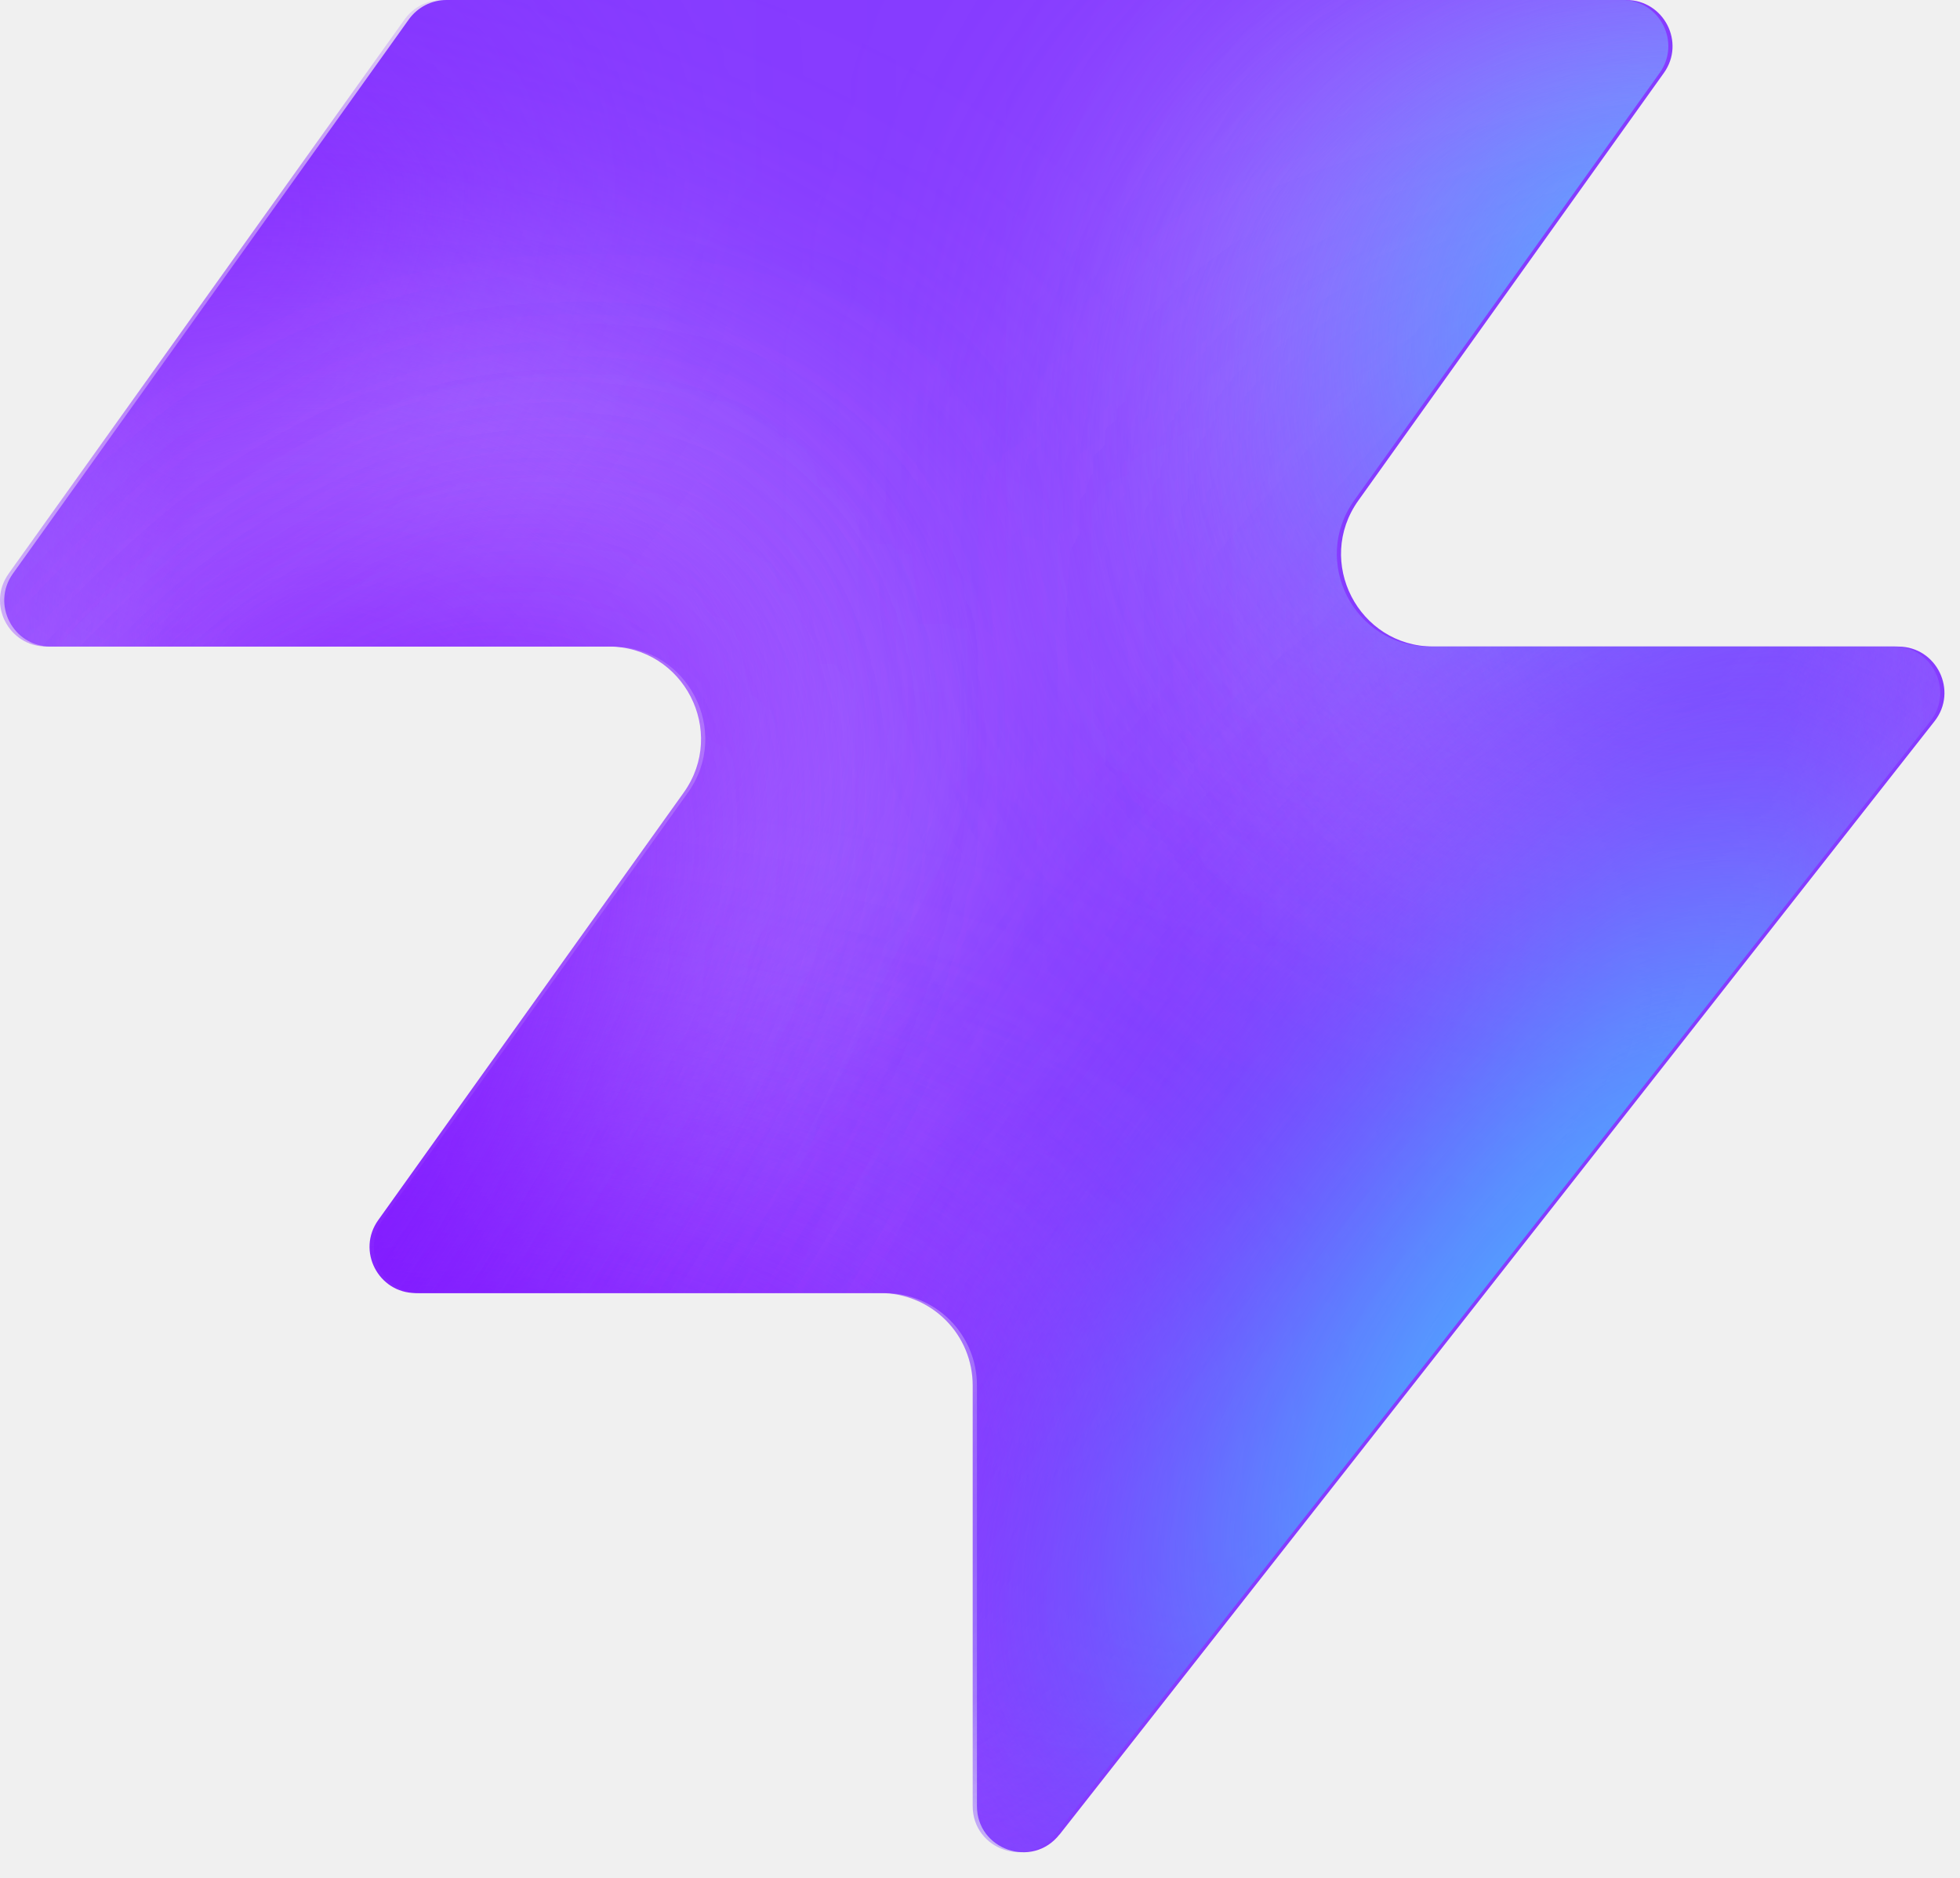
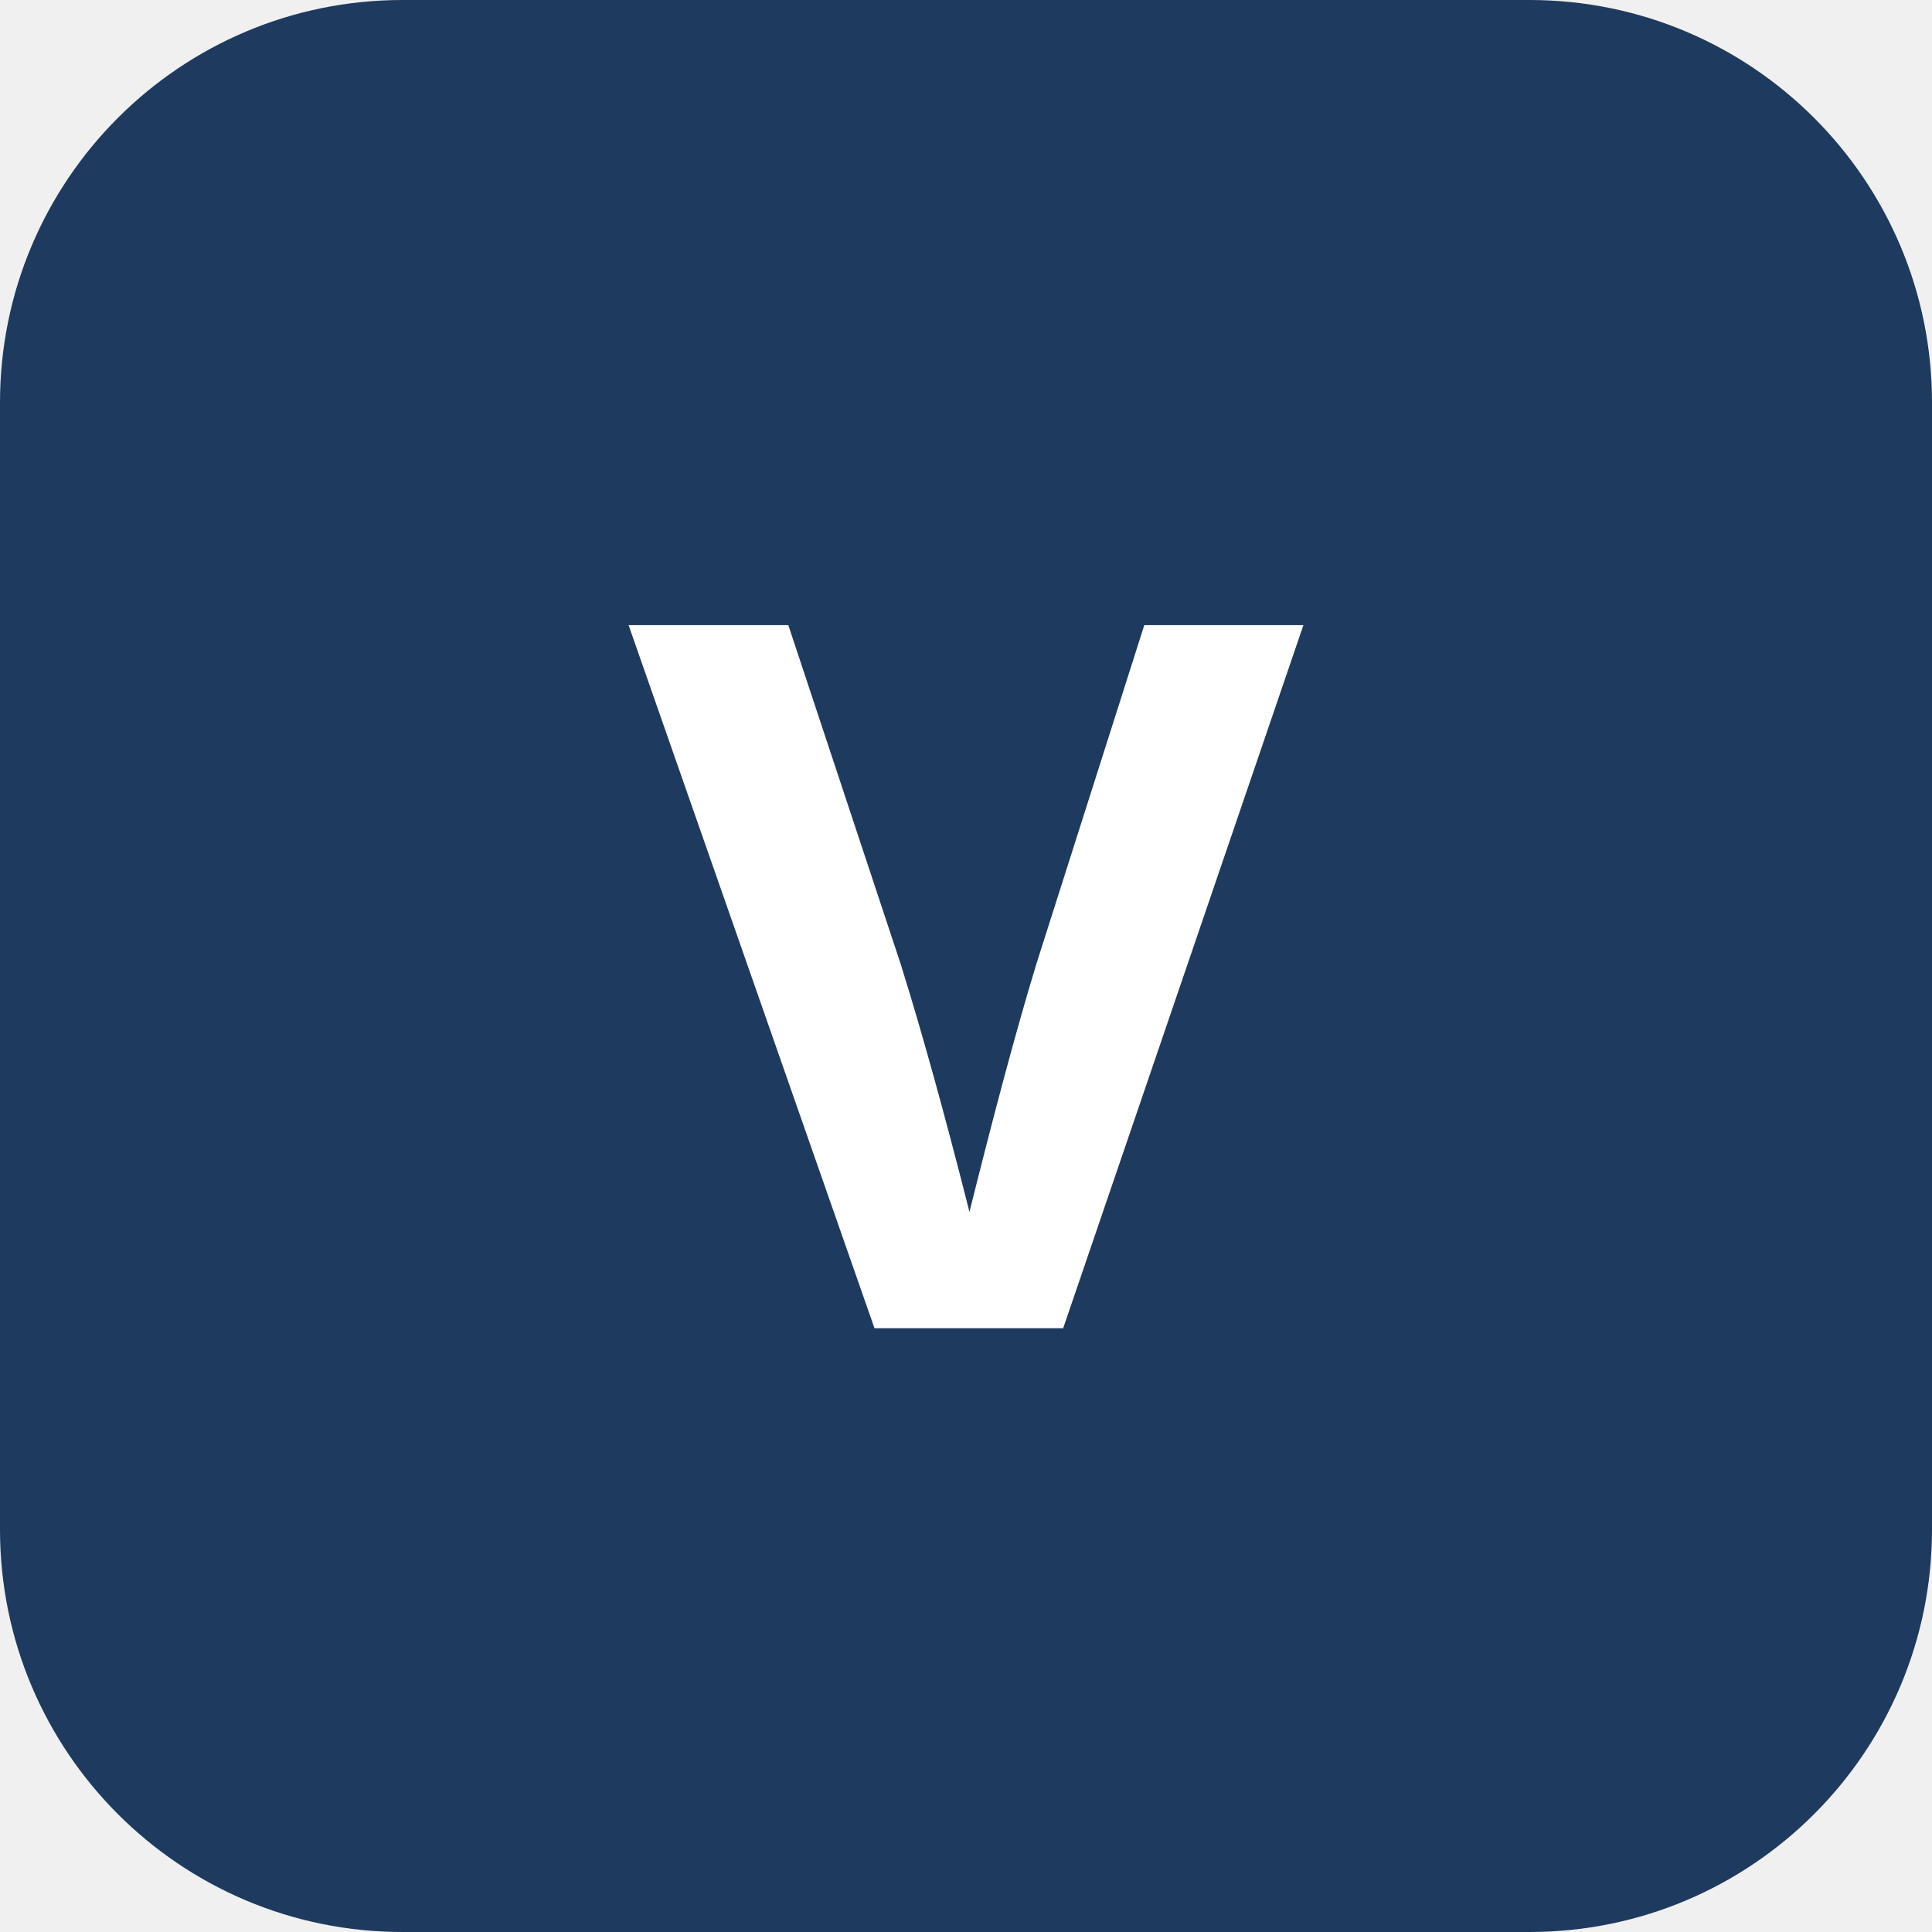
- <svg xmlns="http://www.w3.org/2000/svg" width="48" height="46" fill="none" viewBox="0 0 48 46">
-   <path fill="#863bff" d="M25.946 44.938c-.664.845-2.021.375-2.021-.698V33.937a2.26 2.26 0 0 0-2.262-2.262H10.287c-.92 0-1.456-1.04-.92-1.788l7.48-10.471c1.07-1.497 0-3.578-1.842-3.578H1.237c-.92 0-1.456-1.04-.92-1.788L10.013.474c.214-.297.556-.474.92-.474h28.894c.92 0 1.456 1.04.92 1.788l-7.48 10.471c-1.07 1.498 0 3.579 1.842 3.579h11.377c.943 0 1.473 1.088.89 1.83L25.947 44.94z" style="fill:#863bff;fill:color(display-p3 .525 .23 1);fill-opacity:1" />
-   <mask id="a" width="48" height="46" x="0" y="0" maskUnits="userSpaceOnUse" style="mask-type:alpha">
-     <path fill="#000" d="M25.842 44.938c-.664.844-2.021.375-2.021-.698V33.937a2.26 2.26 0 0 0-2.262-2.262H10.183c-.92 0-1.456-1.04-.92-1.788l7.48-10.471c1.07-1.498 0-3.579-1.842-3.579H1.133c-.92 0-1.456-1.04-.92-1.787L9.91.473c.214-.297.556-.474.92-.474h28.894c.92 0 1.456 1.04.92 1.788l-7.48 10.471c-1.07 1.498 0 3.578 1.842 3.578h11.377c.943 0 1.473 1.088.89 1.832L25.843 44.94z" style="fill:#000;fill-opacity:1" />
-   </mask>
-   <g mask="url(#a)">
-     <g filter="url(#b)">
-       <ellipse cx="5.508" cy="14.704" fill="#ede6ff" rx="5.508" ry="14.704" style="fill:#ede6ff;fill:color(display-p3 .927 .903 1);fill-opacity:1" transform="matrix(.00324 1 1 -.00324 -4.47 31.516)" />
-     </g>
-     <g filter="url(#c)">
-       <ellipse cx="10.399" cy="29.851" fill="#ede6ff" rx="10.399" ry="29.851" style="fill:#ede6ff;fill:color(display-p3 .927 .903 1);fill-opacity:1" transform="matrix(.00324 1 1 -.00324 -39.328 7.883)" />
-     </g>
-     <g filter="url(#d)">
-       <ellipse cx="5.508" cy="30.487" fill="#7e14ff" rx="5.508" ry="30.487" style="fill:#7e14ff;fill:color(display-p3 .492 .077 1);fill-opacity:1" transform="rotate(89.814 -25.913 -14.639)scale(1 -1)" />
-     </g>
-     <g filter="url(#e)">
-       <ellipse cx="5.508" cy="30.599" fill="#7e14ff" rx="5.508" ry="30.599" style="fill:#7e14ff;fill:color(display-p3 .492 .077 1);fill-opacity:1" transform="rotate(89.814 -32.644 -3.334)scale(1 -1)" />
-     </g>
-     <g filter="url(#f)">
-       <ellipse cx="5.508" cy="30.599" fill="#7e14ff" rx="5.508" ry="30.599" style="fill:#7e14ff;fill:color(display-p3 .492 .077 1);fill-opacity:1" transform="matrix(.00324 1 1 -.00324 -34.34 30.47)" />
-     </g>
-     <g filter="url(#g)">
-       <ellipse cx="14.072" cy="22.078" fill="#ede6ff" rx="14.072" ry="22.078" style="fill:#ede6ff;fill:color(display-p3 .927 .903 1);fill-opacity:1" transform="rotate(93.35 24.506 48.493)scale(-1 1)" />
-     </g>
-     <g filter="url(#h)">
-       <ellipse cx="3.47" cy="21.501" fill="#7e14ff" rx="3.47" ry="21.501" style="fill:#7e14ff;fill:color(display-p3 .492 .077 1);fill-opacity:1" transform="rotate(89.009 28.708 47.59)scale(-1 1)" />
-     </g>
-     <g filter="url(#i)">
-       <ellipse cx="3.47" cy="21.501" fill="#7e14ff" rx="3.47" ry="21.501" style="fill:#7e14ff;fill:color(display-p3 .492 .077 1);fill-opacity:1" transform="rotate(89.009 28.708 47.59)scale(-1 1)" />
-     </g>
-     <g filter="url(#j)">
-       <ellipse cx=".387" cy="8.972" fill="#7e14ff" rx="4.407" ry="29.108" style="fill:#7e14ff;fill:color(display-p3 .492 .077 1);fill-opacity:1" transform="rotate(39.51 .387 8.972)" />
-     </g>
-     <g filter="url(#k)">
-       <ellipse cx="47.523" cy="-6.092" fill="#7e14ff" rx="4.407" ry="29.108" style="fill:#7e14ff;fill:color(display-p3 .492 .077 1);fill-opacity:1" transform="rotate(37.892 47.523 -6.092)" />
-     </g>
-     <g filter="url(#l)">
-       <ellipse cx="41.412" cy="6.333" fill="#47bfff" rx="5.971" ry="9.665" style="fill:#47bfff;fill:color(display-p3 .28 .748 1);fill-opacity:1" transform="rotate(37.892 41.412 6.333)" />
-     </g>
-     <g filter="url(#m)">
-       <ellipse cx="-1.879" cy="38.332" fill="#7e14ff" rx="4.407" ry="29.108" style="fill:#7e14ff;fill:color(display-p3 .492 .077 1);fill-opacity:1" transform="rotate(37.892 -1.88 38.332)" />
-     </g>
-     <g filter="url(#n)">
-       <ellipse cx="-1.879" cy="38.332" fill="#7e14ff" rx="4.407" ry="29.108" style="fill:#7e14ff;fill:color(display-p3 .492 .077 1);fill-opacity:1" transform="rotate(37.892 -1.88 38.332)" />
-     </g>
-     <g filter="url(#o)">
-       <ellipse cx="35.651" cy="29.907" fill="#7e14ff" rx="4.407" ry="29.108" style="fill:#7e14ff;fill:color(display-p3 .492 .077 1);fill-opacity:1" transform="rotate(37.892 35.651 29.907)" />
-     </g>
-     <g filter="url(#p)">
-       <ellipse cx="38.418" cy="32.4" fill="#47bfff" rx="5.971" ry="15.297" style="fill:#47bfff;fill:color(display-p3 .28 .748 1);fill-opacity:1" transform="rotate(37.892 38.418 32.4)" />
-     </g>
-   </g>
-   <defs>
-     <filter id="b" width="60.045" height="41.654" x="-19.77" y="16.149" color-interpolation-filters="sRGB" filterUnits="userSpaceOnUse">
-       <feFlood flood-opacity="0" result="BackgroundImageFix" />
-       <feBlend in="SourceGraphic" in2="BackgroundImageFix" result="shape" />
-       <feGaussianBlur result="effect1_foregroundBlur_2002_17158" stdDeviation="7.659" />
-     </filter>
-     <filter id="c" width="90.34" height="51.437" x="-54.613" y="-7.533" color-interpolation-filters="sRGB" filterUnits="userSpaceOnUse">
-       <feFlood flood-opacity="0" result="BackgroundImageFix" />
-       <feBlend in="SourceGraphic" in2="BackgroundImageFix" result="shape" />
-       <feGaussianBlur result="effect1_foregroundBlur_2002_17158" stdDeviation="7.659" />
-     </filter>
-     <filter id="d" width="79.355" height="29.4" x="-49.64" y="2.03" color-interpolation-filters="sRGB" filterUnits="userSpaceOnUse">
-       <feFlood flood-opacity="0" result="BackgroundImageFix" />
-       <feBlend in="SourceGraphic" in2="BackgroundImageFix" result="shape" />
-       <feGaussianBlur result="effect1_foregroundBlur_2002_17158" stdDeviation="4.596" />
-     </filter>
-     <filter id="e" width="79.579" height="29.4" x="-45.045" y="20.029" color-interpolation-filters="sRGB" filterUnits="userSpaceOnUse">
-       <feFlood flood-opacity="0" result="BackgroundImageFix" />
-       <feBlend in="SourceGraphic" in2="BackgroundImageFix" result="shape" />
-       <feGaussianBlur result="effect1_foregroundBlur_2002_17158" stdDeviation="4.596" />
-     </filter>
-     <filter id="f" width="79.579" height="29.4" x="-43.513" y="21.178" color-interpolation-filters="sRGB" filterUnits="userSpaceOnUse">
-       <feFlood flood-opacity="0" result="BackgroundImageFix" />
-       <feBlend in="SourceGraphic" in2="BackgroundImageFix" result="shape" />
-       <feGaussianBlur result="effect1_foregroundBlur_2002_17158" stdDeviation="4.596" />
-     </filter>
-     <filter id="g" width="74.749" height="58.852" x="15.756" y="-17.901" color-interpolation-filters="sRGB" filterUnits="userSpaceOnUse">
-       <feFlood flood-opacity="0" result="BackgroundImageFix" />
-       <feBlend in="SourceGraphic" in2="BackgroundImageFix" result="shape" />
-       <feGaussianBlur result="effect1_foregroundBlur_2002_17158" stdDeviation="7.659" />
-     </filter>
-     <filter id="h" width="61.377" height="25.362" x="23.548" y="2.284" color-interpolation-filters="sRGB" filterUnits="userSpaceOnUse">
-       <feFlood flood-opacity="0" result="BackgroundImageFix" />
-       <feBlend in="SourceGraphic" in2="BackgroundImageFix" result="shape" />
-       <feGaussianBlur result="effect1_foregroundBlur_2002_17158" stdDeviation="4.596" />
-     </filter>
-     <filter id="i" width="61.377" height="25.362" x="23.548" y="2.284" color-interpolation-filters="sRGB" filterUnits="userSpaceOnUse">
-       <feFlood flood-opacity="0" result="BackgroundImageFix" />
-       <feBlend in="SourceGraphic" in2="BackgroundImageFix" result="shape" />
-       <feGaussianBlur result="effect1_foregroundBlur_2002_17158" stdDeviation="4.596" />
-     </filter>
-     <filter id="j" width="56.045" height="63.649" x="-27.636" y="-22.853" color-interpolation-filters="sRGB" filterUnits="userSpaceOnUse">
-       <feFlood flood-opacity="0" result="BackgroundImageFix" />
-       <feBlend in="SourceGraphic" in2="BackgroundImageFix" result="shape" />
-       <feGaussianBlur result="effect1_foregroundBlur_2002_17158" stdDeviation="4.596" />
-     </filter>
-     <filter id="k" width="54.814" height="64.646" x="20.116" y="-38.415" color-interpolation-filters="sRGB" filterUnits="userSpaceOnUse">
-       <feFlood flood-opacity="0" result="BackgroundImageFix" />
-       <feBlend in="SourceGraphic" in2="BackgroundImageFix" result="shape" />
-       <feGaussianBlur result="effect1_foregroundBlur_2002_17158" stdDeviation="4.596" />
-     </filter>
-     <filter id="l" width="33.541" height="35.313" x="24.641" y="-11.323" color-interpolation-filters="sRGB" filterUnits="userSpaceOnUse">
-       <feFlood flood-opacity="0" result="BackgroundImageFix" />
-       <feBlend in="SourceGraphic" in2="BackgroundImageFix" result="shape" />
-       <feGaussianBlur result="effect1_foregroundBlur_2002_17158" stdDeviation="4.596" />
-     </filter>
-     <filter id="m" width="54.814" height="64.646" x="-29.286" y="6.009" color-interpolation-filters="sRGB" filterUnits="userSpaceOnUse">
-       <feFlood flood-opacity="0" result="BackgroundImageFix" />
-       <feBlend in="SourceGraphic" in2="BackgroundImageFix" result="shape" />
-       <feGaussianBlur result="effect1_foregroundBlur_2002_17158" stdDeviation="4.596" />
-     </filter>
-     <filter id="n" width="54.814" height="64.646" x="-29.286" y="6.009" color-interpolation-filters="sRGB" filterUnits="userSpaceOnUse">
-       <feFlood flood-opacity="0" result="BackgroundImageFix" />
-       <feBlend in="SourceGraphic" in2="BackgroundImageFix" result="shape" />
-       <feGaussianBlur result="effect1_foregroundBlur_2002_17158" stdDeviation="4.596" />
-     </filter>
-     <filter id="o" width="54.814" height="64.646" x="8.244" y="-2.416" color-interpolation-filters="sRGB" filterUnits="userSpaceOnUse">
-       <feFlood flood-opacity="0" result="BackgroundImageFix" />
-       <feBlend in="SourceGraphic" in2="BackgroundImageFix" result="shape" />
-       <feGaussianBlur result="effect1_foregroundBlur_2002_17158" stdDeviation="4.596" />
-     </filter>
-     <filter id="p" width="39.409" height="43.623" x="18.713" y="10.588" color-interpolation-filters="sRGB" filterUnits="userSpaceOnUse">
-       <feFlood flood-opacity="0" result="BackgroundImageFix" />
-       <feBlend in="SourceGraphic" in2="BackgroundImageFix" result="shape" />
-       <feGaussianBlur result="effect1_foregroundBlur_2002_17158" stdDeviation="4.596" />
-     </filter>
-   </defs>
+ <svg xmlns="http://www.w3.org/2000/svg" width="48" height="48" viewBox="0 0 48 48">
+   <rect width="48" height="48" rx="10" fill="#1e3a5f" />
+   <text x="24" y="33" font-family="IBM Plex Sans, Inter, ui-sans-serif, system-ui, sans-serif" font-size="24" font-weight="700" fill="#ffffff" text-anchor="middle">V</text>
</svg>
